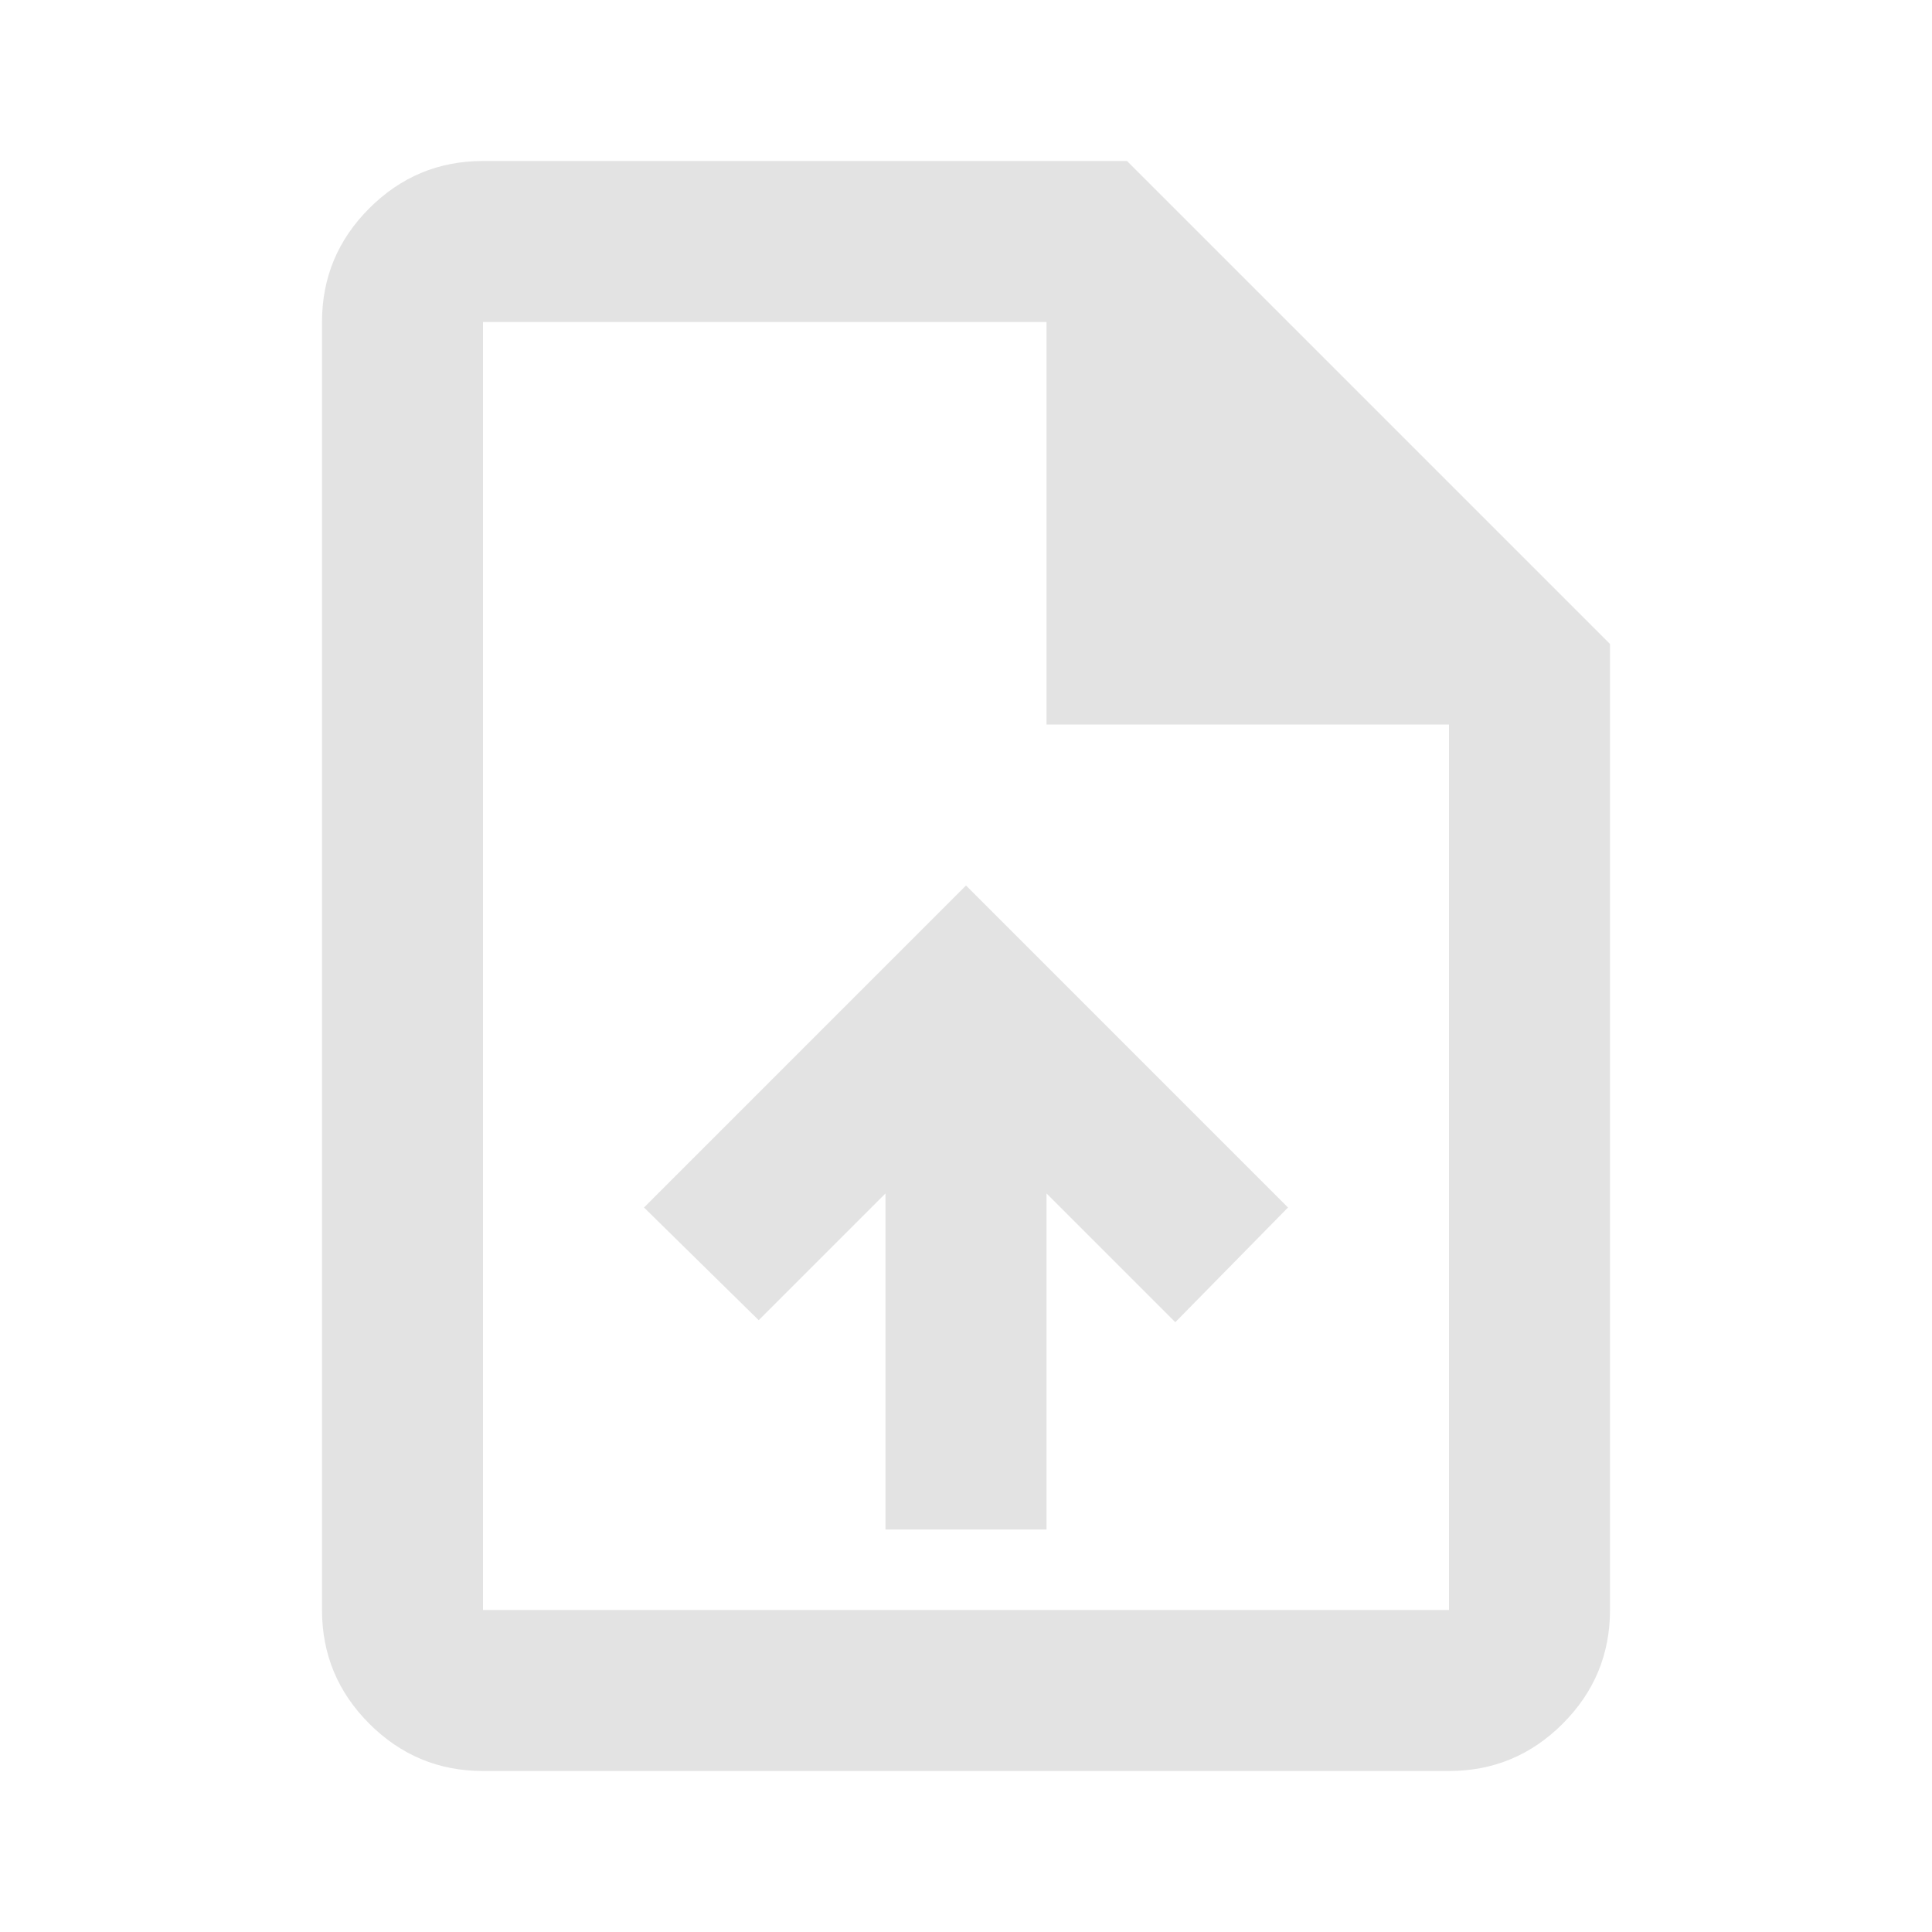
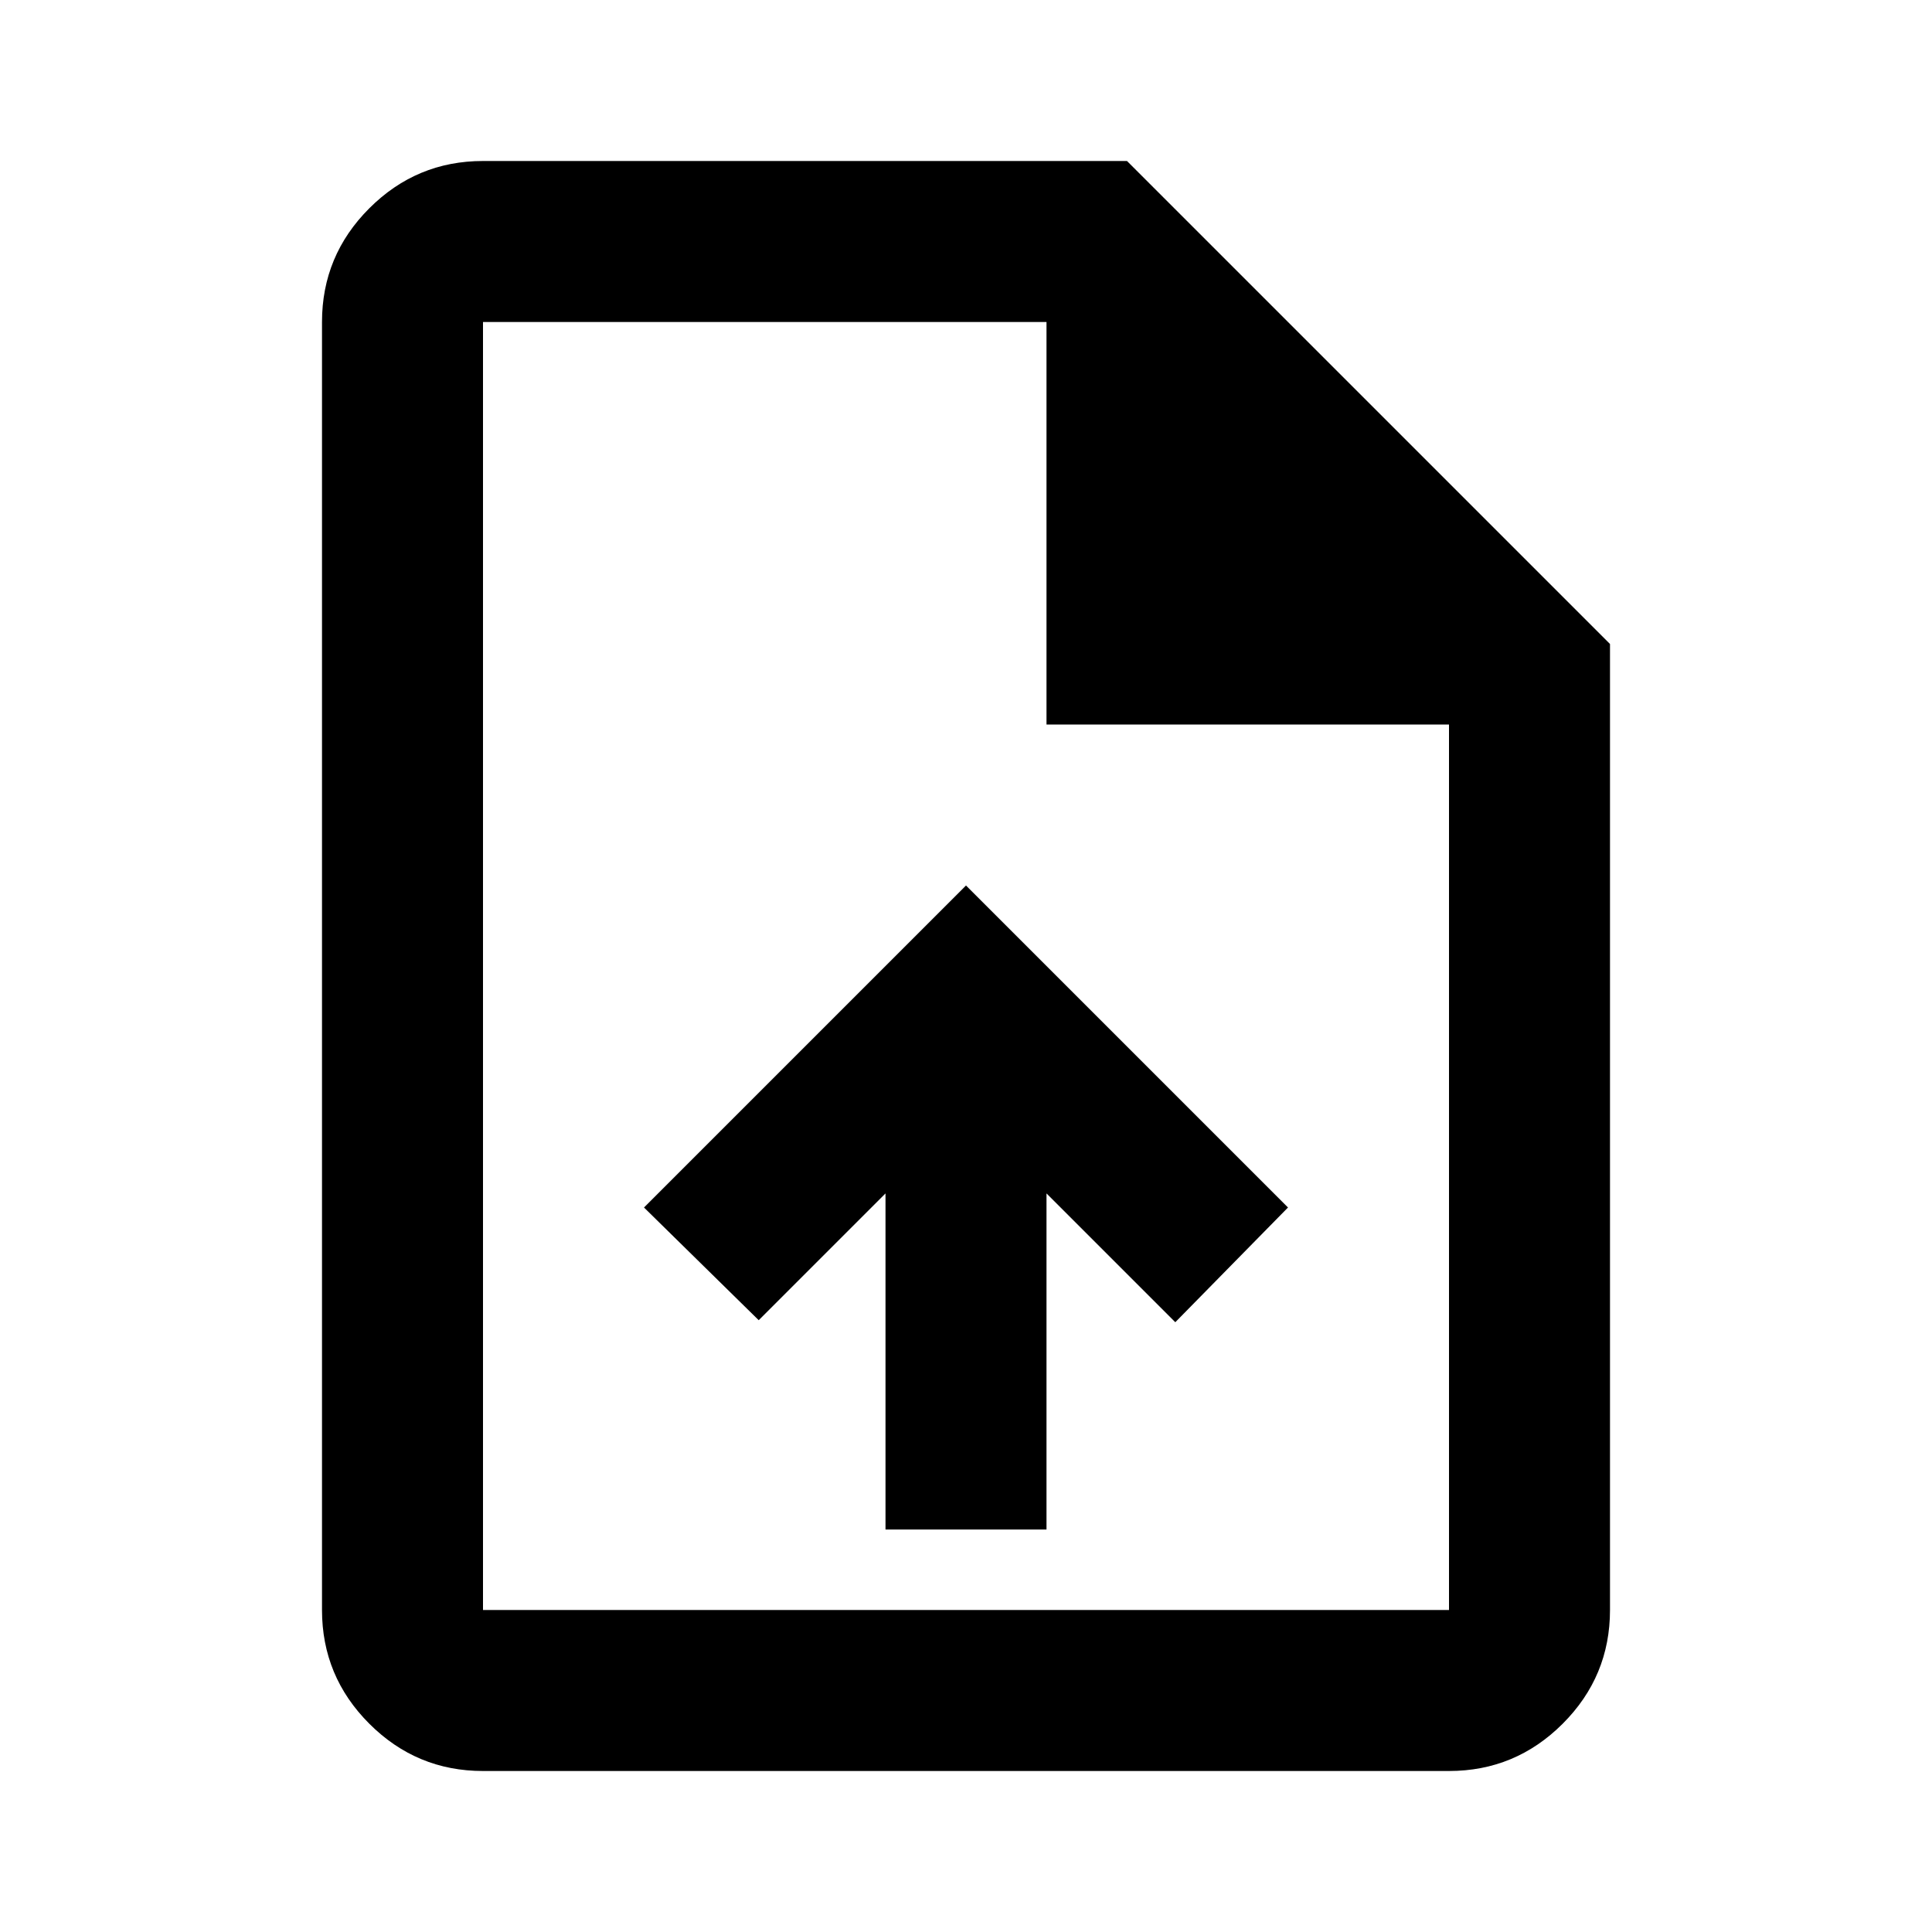
- <svg xmlns="http://www.w3.org/2000/svg" height="24px" viewBox="0 -960 960 960" width="24px" fill="#e3e3e3">
+ <svg xmlns="http://www.w3.org/2000/svg" height="24px" viewBox="0 -960 960 960" width="24px" fill="currentColor">
  <path d="M440-200h80v-167l64 64 56-57-160-160-160 160 57 56 63-63v167ZM240-80q-33 0-56.5-23.5T160-160v-640q0-33 23.5-56.5T240-880h320l240 240v480q0 33-23.5 56.5T720-80H240Zm280-520v-200H240v640h480v-440H520ZM240-800v200-200 640-640Z" />
</svg>
